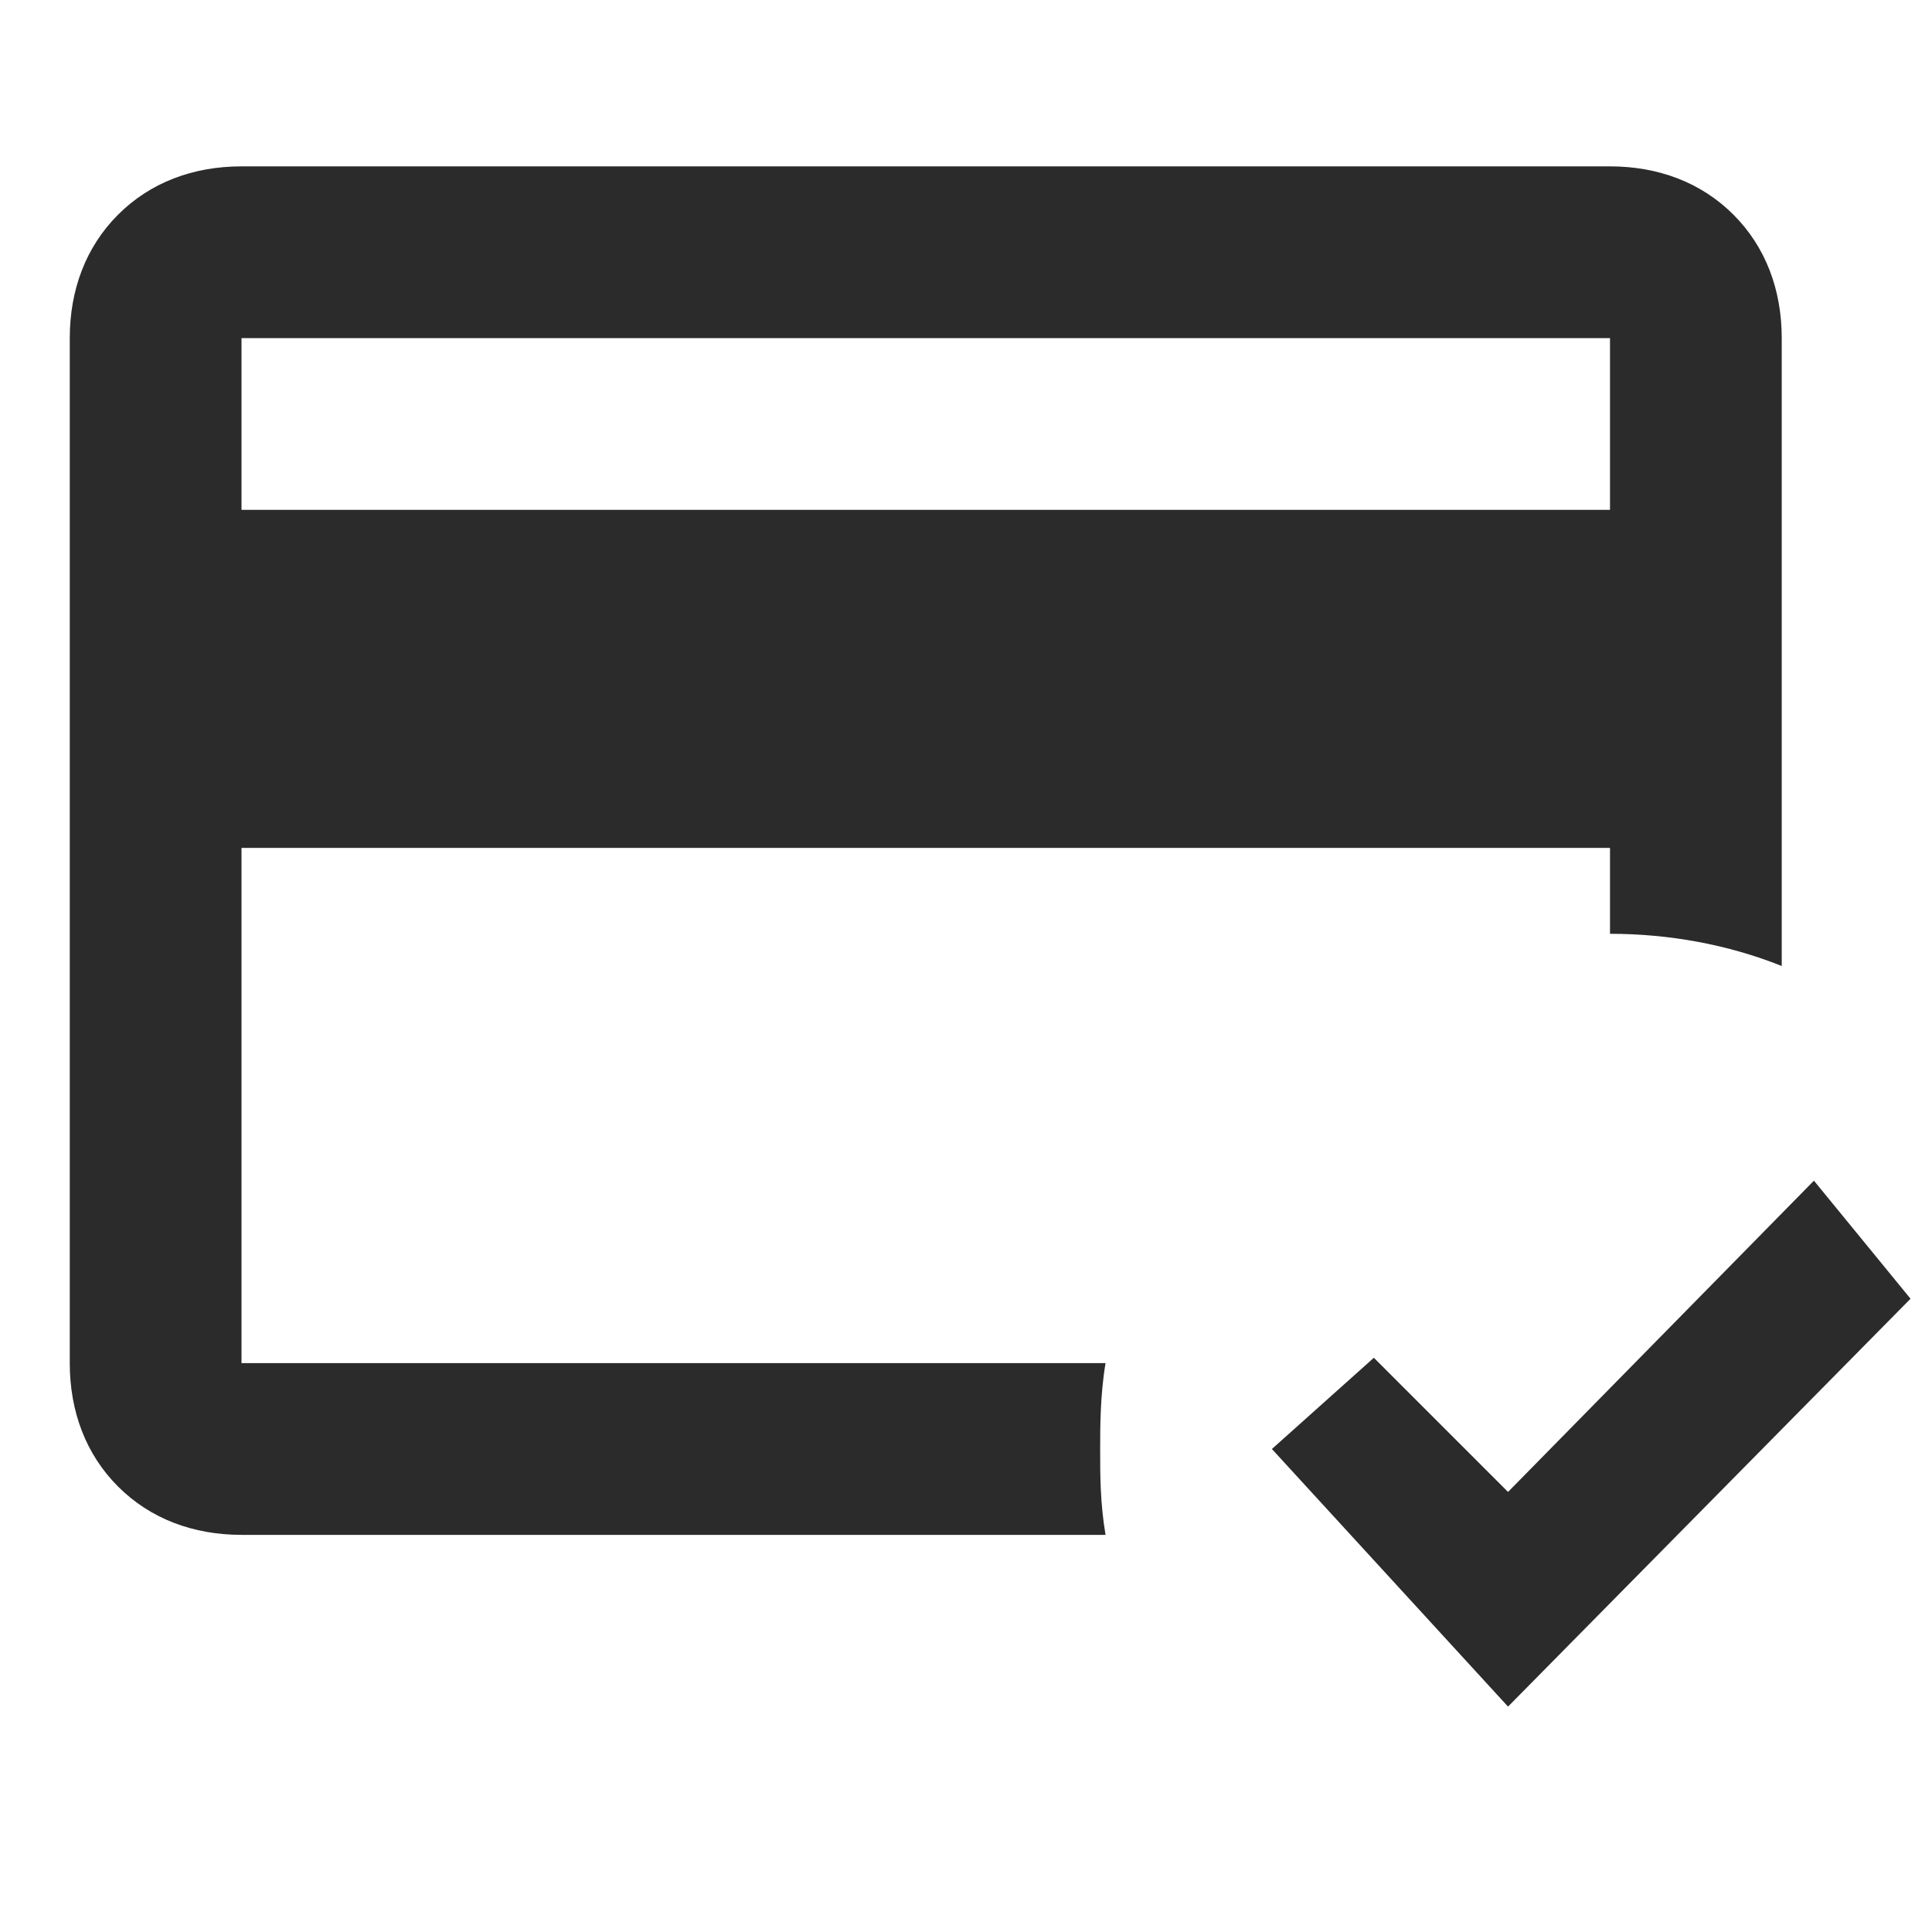
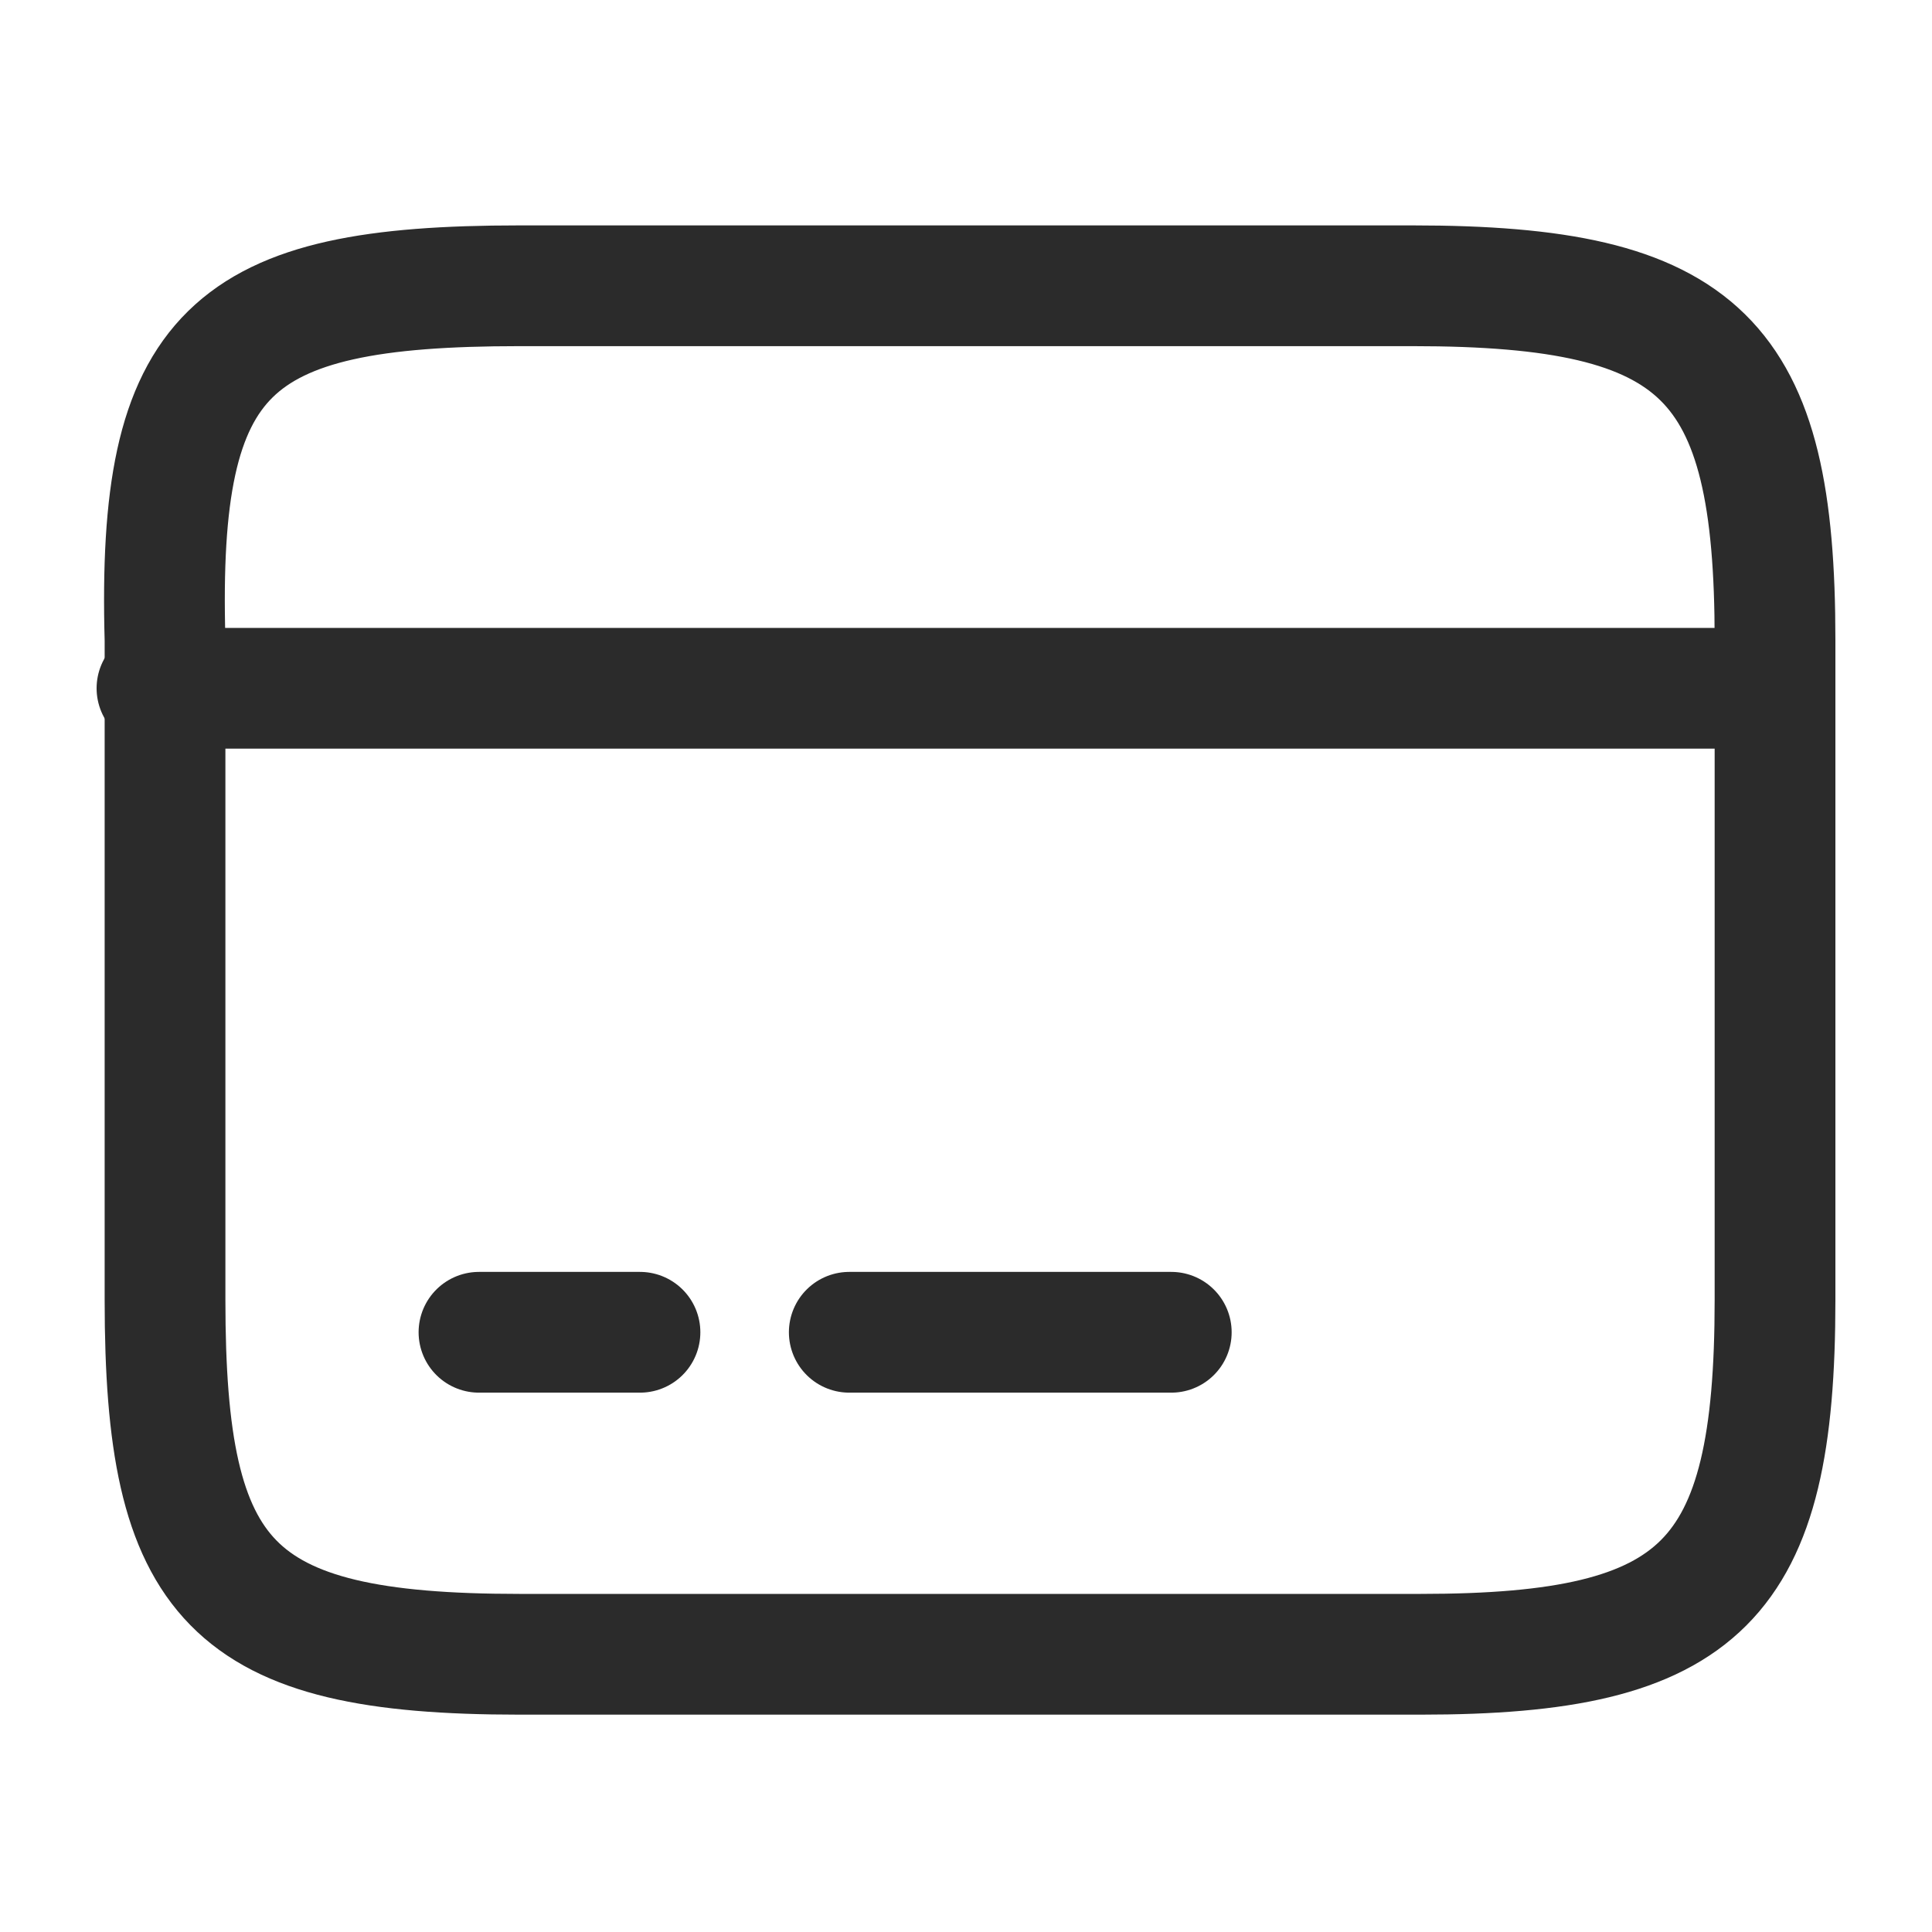
- <svg xmlns="http://www.w3.org/2000/svg" version="1.1" id="Layer_1" x="0px" y="0px" viewBox="0 0 36 36" style="enable-background:new 0 0 36 36;" xml:space="preserve">
+ <svg xmlns="http://www.w3.org/2000/svg" version="1.1" id="Layer_1" x="0px" y="0px" viewBox="0 0 24 24" style="enable-background:new 0 0 24 24;" xml:space="preserve">
  <style type="text/css">
- 	.st0{display:none;}
- 	.st1{display:inline;fill:#2B2B2B;}
- 	.st2{fill:#2B2B2B;}
+ 	.st0{fill:none;stroke:#2B2B2B;stroke-width:1.5;stroke-linecap:round;stroke-linejoin:round;}
</style>
-   <g class="st0">
-     <path class="st1" d="M11,11.3L22.2,0.1v35.8L11,24.8H2V11.5h9V11.3z M30.9,23.4c-1,1.6-2.4,2.8-4.2,3.6V9.1c1.8,0.8,3.2,2,4.2,3.6   s1.6,3.4,1.6,5.4C32.3,20,31.9,21.8,30.9,23.4z" />
-   </g>
-   <g class="st0">
-     <path class="st1" d="M33.6,29.1v1.8H2.8v-1.8l3.4-3.4V15.4c0-2.7,0.8-5.1,2.4-7.2s3.6-3.5,6.1-4.3V3.4c0-0.9,0.3-1.7,1-2.4   c0.7-0.7,1.5-1,2.4-1s1.8,0.3,2.4,1c0.7,0.7,1,1.5,1,2.4V4c2.5,0.7,4.6,2.2,6.1,4.3c1.6,2.1,2.4,4.5,2.4,7.2v10.3L33.6,29.1z    M21.6,32.5c0,1-0.3,1.8-1,2.4c-0.7,0.7-1.5,1-2.4,1s-1.8-0.3-2.4-1c-0.7-0.7-1-1.5-1-2.4H21.6z" />
-   </g>
-   <g class="st0">
-     <path class="st1" d="M25.2,31.3H0.1v-3.5L0.2,27c0.1-0.6,0.3-1.2,0.7-1.8C1.4,24.4,2,23.6,2.8,23c1-0.7,2.2-1.3,3.7-1.8   c1.7-0.5,3.8-0.8,6.1-0.8c3.7,0,6.6,0.6,8.8,1.8c1.6,0.9,2.7,2.1,3.3,3.5c0.3,0.7,0.4,1.3,0.4,1.8v3.8H25.2z M18.9,10.7   c0-1.3-0.4-2.5-1.1-3.5S16.1,5.4,15,4.9s-2.4-0.6-3.6-0.4S9.1,5.3,8.2,6.2s-1.5,2-1.7,3.2S6.4,11.9,6.9,13s1.3,2.1,2.3,2.8   s2.2,1.1,3.5,1.1c1.7,0,3.2-0.6,4.5-1.8C18.3,13.9,18.9,12.4,18.9,10.7z M23.4,4.4c-1.3,0-2.4,0.4-3.4,1.1c1.1,1.6,1.7,3.3,1.7,5.2   s-0.6,3.6-1.7,5.2c1,0.7,2.2,1.1,3.4,1.1c1.7,0,3.2-0.6,4.5-1.8c1.2-1.2,1.8-2.7,1.8-4.5c0-1.7-0.6-3.2-1.8-4.5   C26.6,5,25.1,4.4,23.4,4.4z M25.1,20.5c1.1,0.9,2,2,2.6,3.2c0.6,1.3,1,2.6,1.1,4v3.5h7.1v-3.5L35.8,27c-0.1-0.6-0.3-1.1-0.6-1.7   c-0.4-0.8-1-1.5-1.7-2c-0.8-0.8-1.9-1.4-3.2-1.8C28.9,21,27.1,20.7,25.1,20.5z" />
-   </g>
-   <g class="st0">
-     <path class="st1" d="M34.9,4.7C35.6,5.4,36,6.3,36,7.3v21.5c0,1-0.4,1.9-1.1,2.6c-0.7,0.7-1.5,1.1-2.5,1.1H3.7   c-1,0-1.8-0.3-2.5-1.1c-0.7-0.7-1.1-1.6-1.1-2.6V7.3c0-1,0.4-1.9,1.1-2.6s1.5-1,2.5-1h28.7C33.4,3.7,34.2,4,34.9,4.7z M32.4,7.3   l-14.4,9l-14.4-9v3.6L18,19.8l14.4-8.9V7.3z" />
-   </g>
-   <g class="st0">
-     <path class="st1" d="M24.7,5.1h5.8v3.6l3.7,2.3c0.5,0.3,0.9,0.8,1.2,1.3s0.5,1.1,0.5,1.8v17.8c0,1-0.3,1.8-1,2.5s-1.5,1-2.5,1H3.7   c-0.9,0-1.8-0.3-2.5-1s-1-1.5-1-2.5V14.1c0-0.7,0.2-1.3,0.5-1.8s0.7-1,1.2-1.3l3.7-2.3V5.1h5.8L18,1L24.7,5.1z M3.7,14.1l1.8,1.1   v-2.3L3.7,14.1z M9.1,17.4l8.9,5.5l8.9-5.5V8.7H9.1V17.4z M25.1,10.5v2.7H10.9v-2.7H25.1z M25.1,14.9v2.7H10.9v-2.7   C10.9,14.9,25.1,14.9,25.1,14.9z M30.4,15.2l1.8-1.1l-1.8-1.2C30.4,12.9,30.4,15.2,30.4,15.2z" />
-   </g>
-   <g>
-     <path class="st2" d="M20.6,28.6H4.5c-0.9,0-1.7-0.3-2.3-0.9s-0.9-1.4-0.9-2.3V6.3c0-0.9,0.3-1.7,0.9-2.3s1.4-0.9,2.3-0.9H30   c0.9,0,1.7,0.3,2.3,0.9s0.9,1.4,0.9,2.3V18c-1-0.4-2.1-0.6-3.2-0.6v-1.6H4.5v9.6h16.1c-0.1,0.6-0.1,1.2-0.1,1.6   C20.5,27.5,20.5,28,20.6,28.6z M4.5,9.5H30V6.3H4.5V9.5z M35.6,24.2L33.8,22l-5.7,5.8l-2.5-2.5L23.7,27l4.4,4.8L35.6,24.2z" />
+   <g id="_70" transform="translate(-1.25 -2.75)">
+     <path id="Vector_10_" class="st0" d="M3.2,11.3h20" />
+     <path id="Vector-2_10_" class="st0" d="M7.2,19.3h2" />
+     <path id="Vector-3_9_" class="st0" d="M11.8,19.3h4" />
+     <path id="Vector-4_5_" class="st0" d="M7.7,6.3h11.1c3.6,0,4.5,0.9,4.5,4.4v8.2c0,3.5-0.9,4.4-4.4,4.4H7.7c-3.6,0-4.4-0.9-4.4-4.4   v-8.2C3.2,7.1,4.1,6.3,7.7,6.3z" />
  </g>
</svg>
